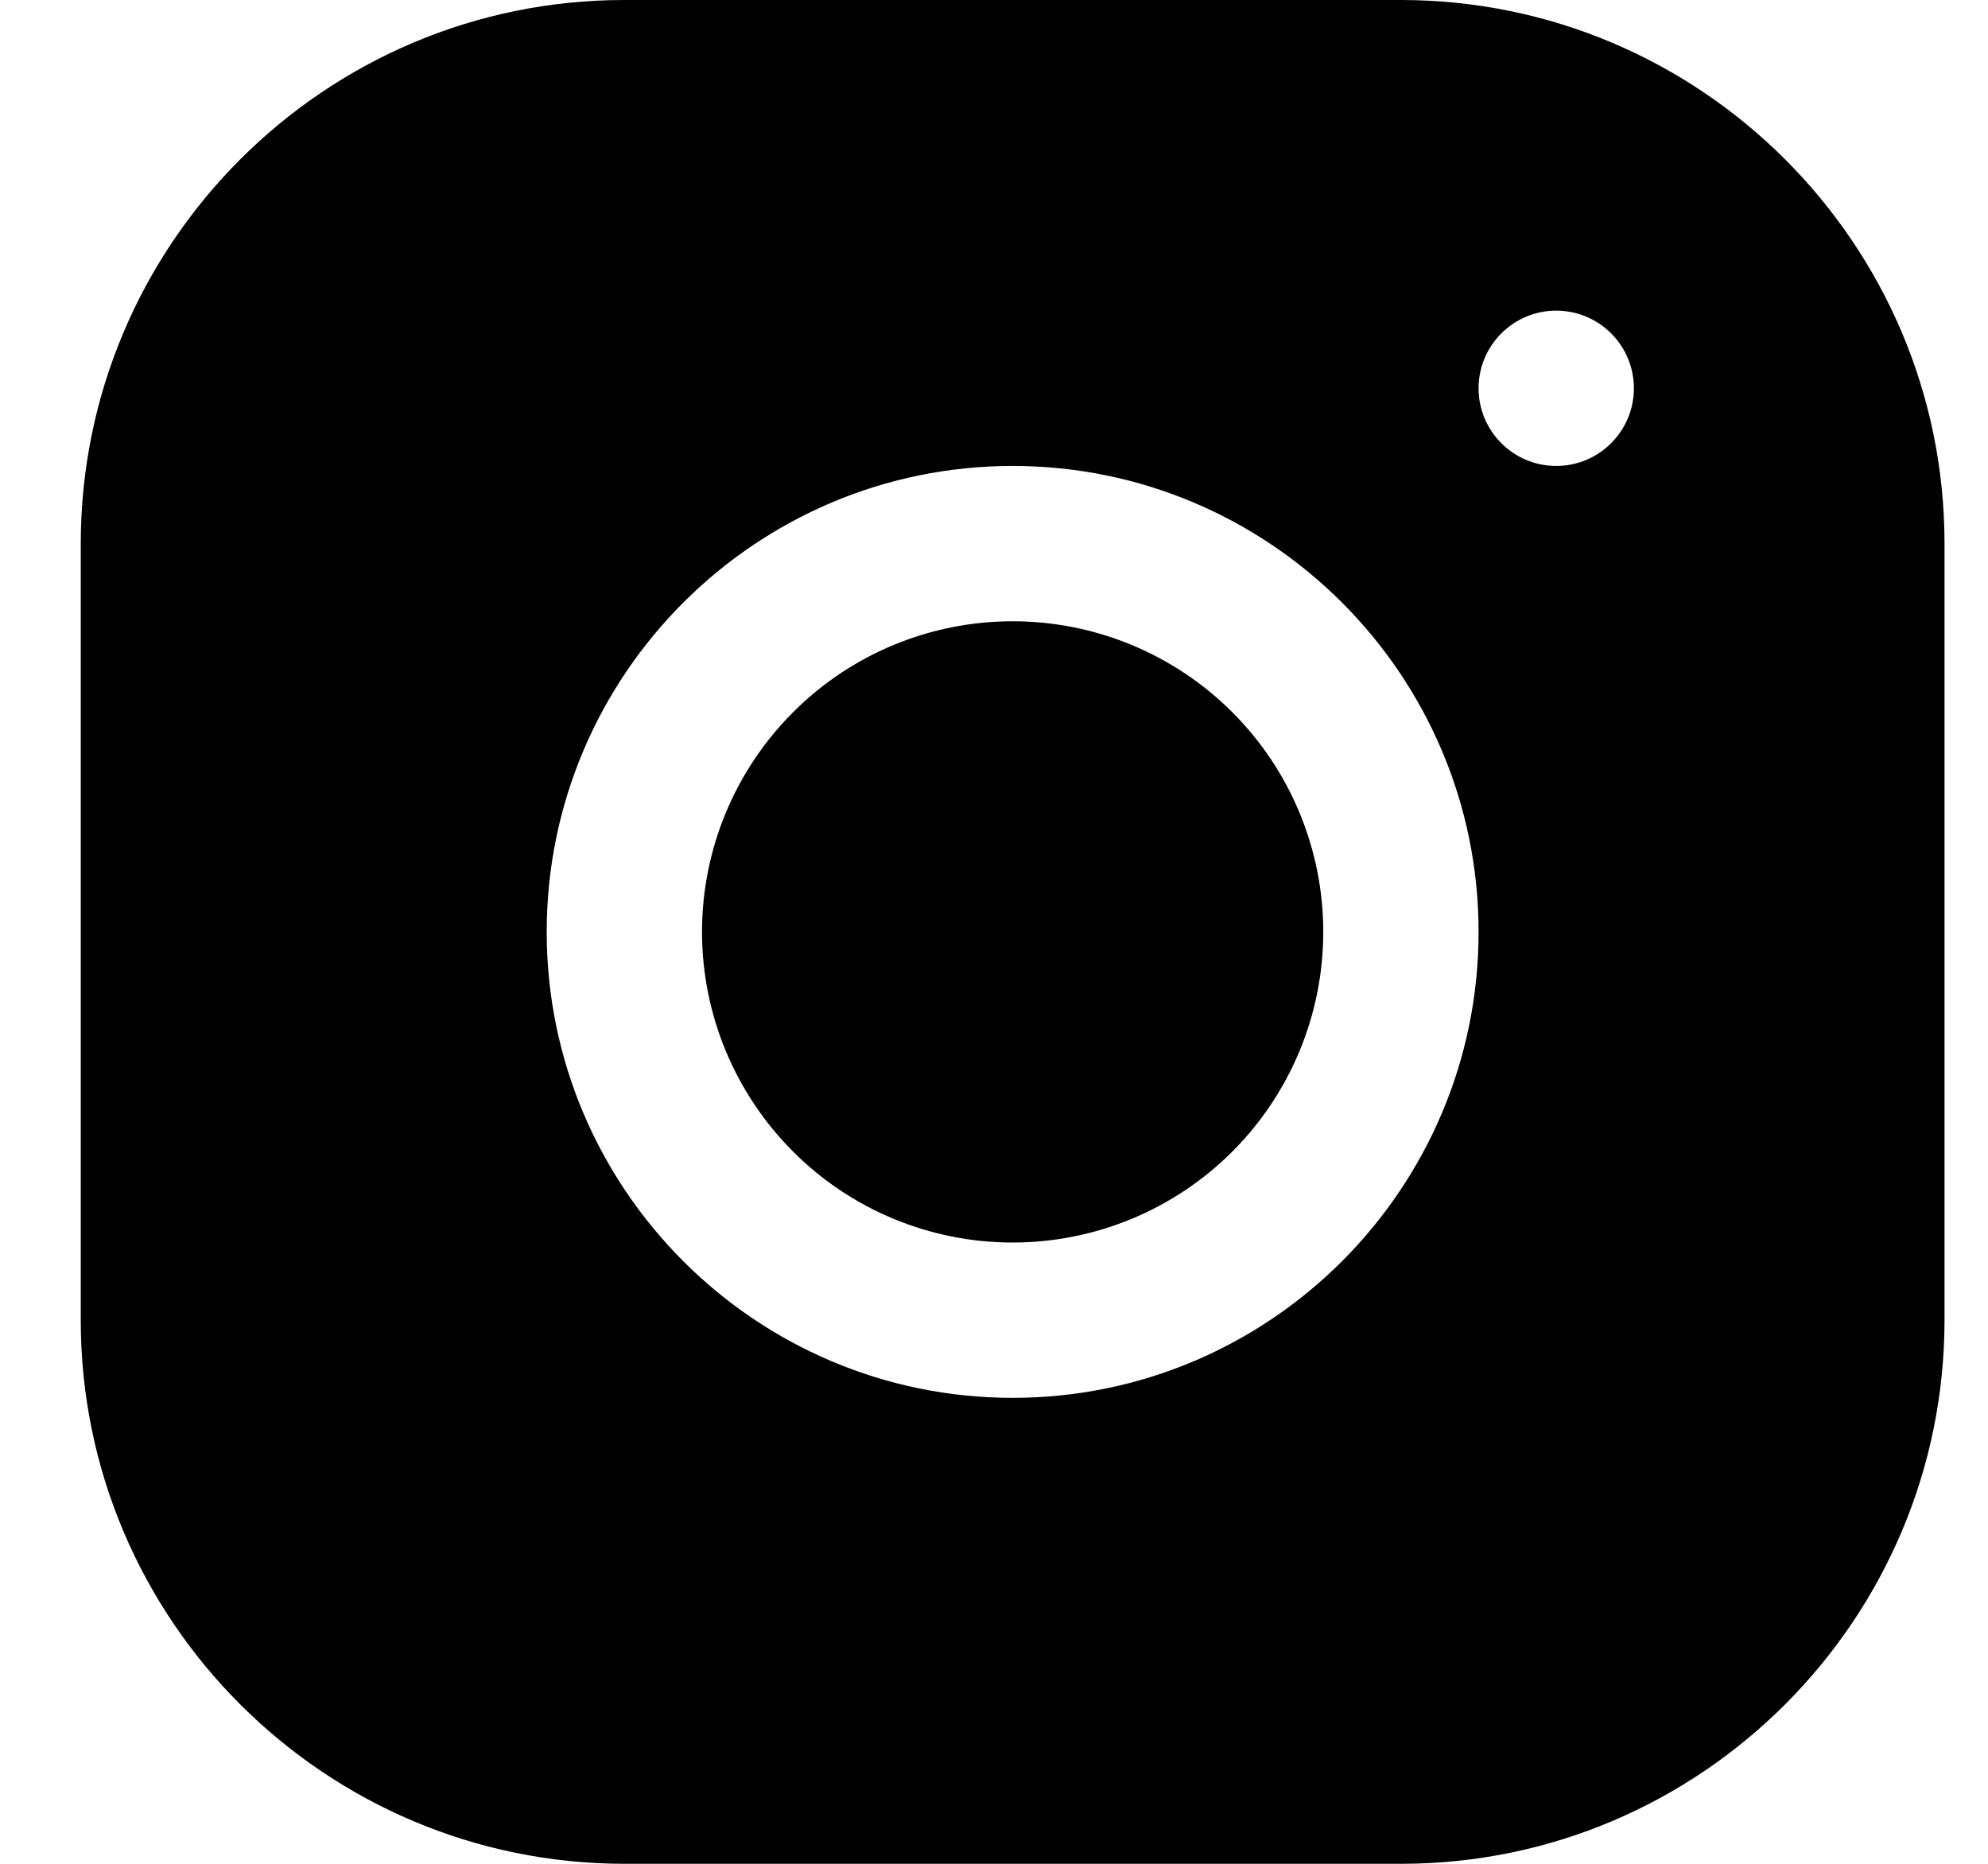
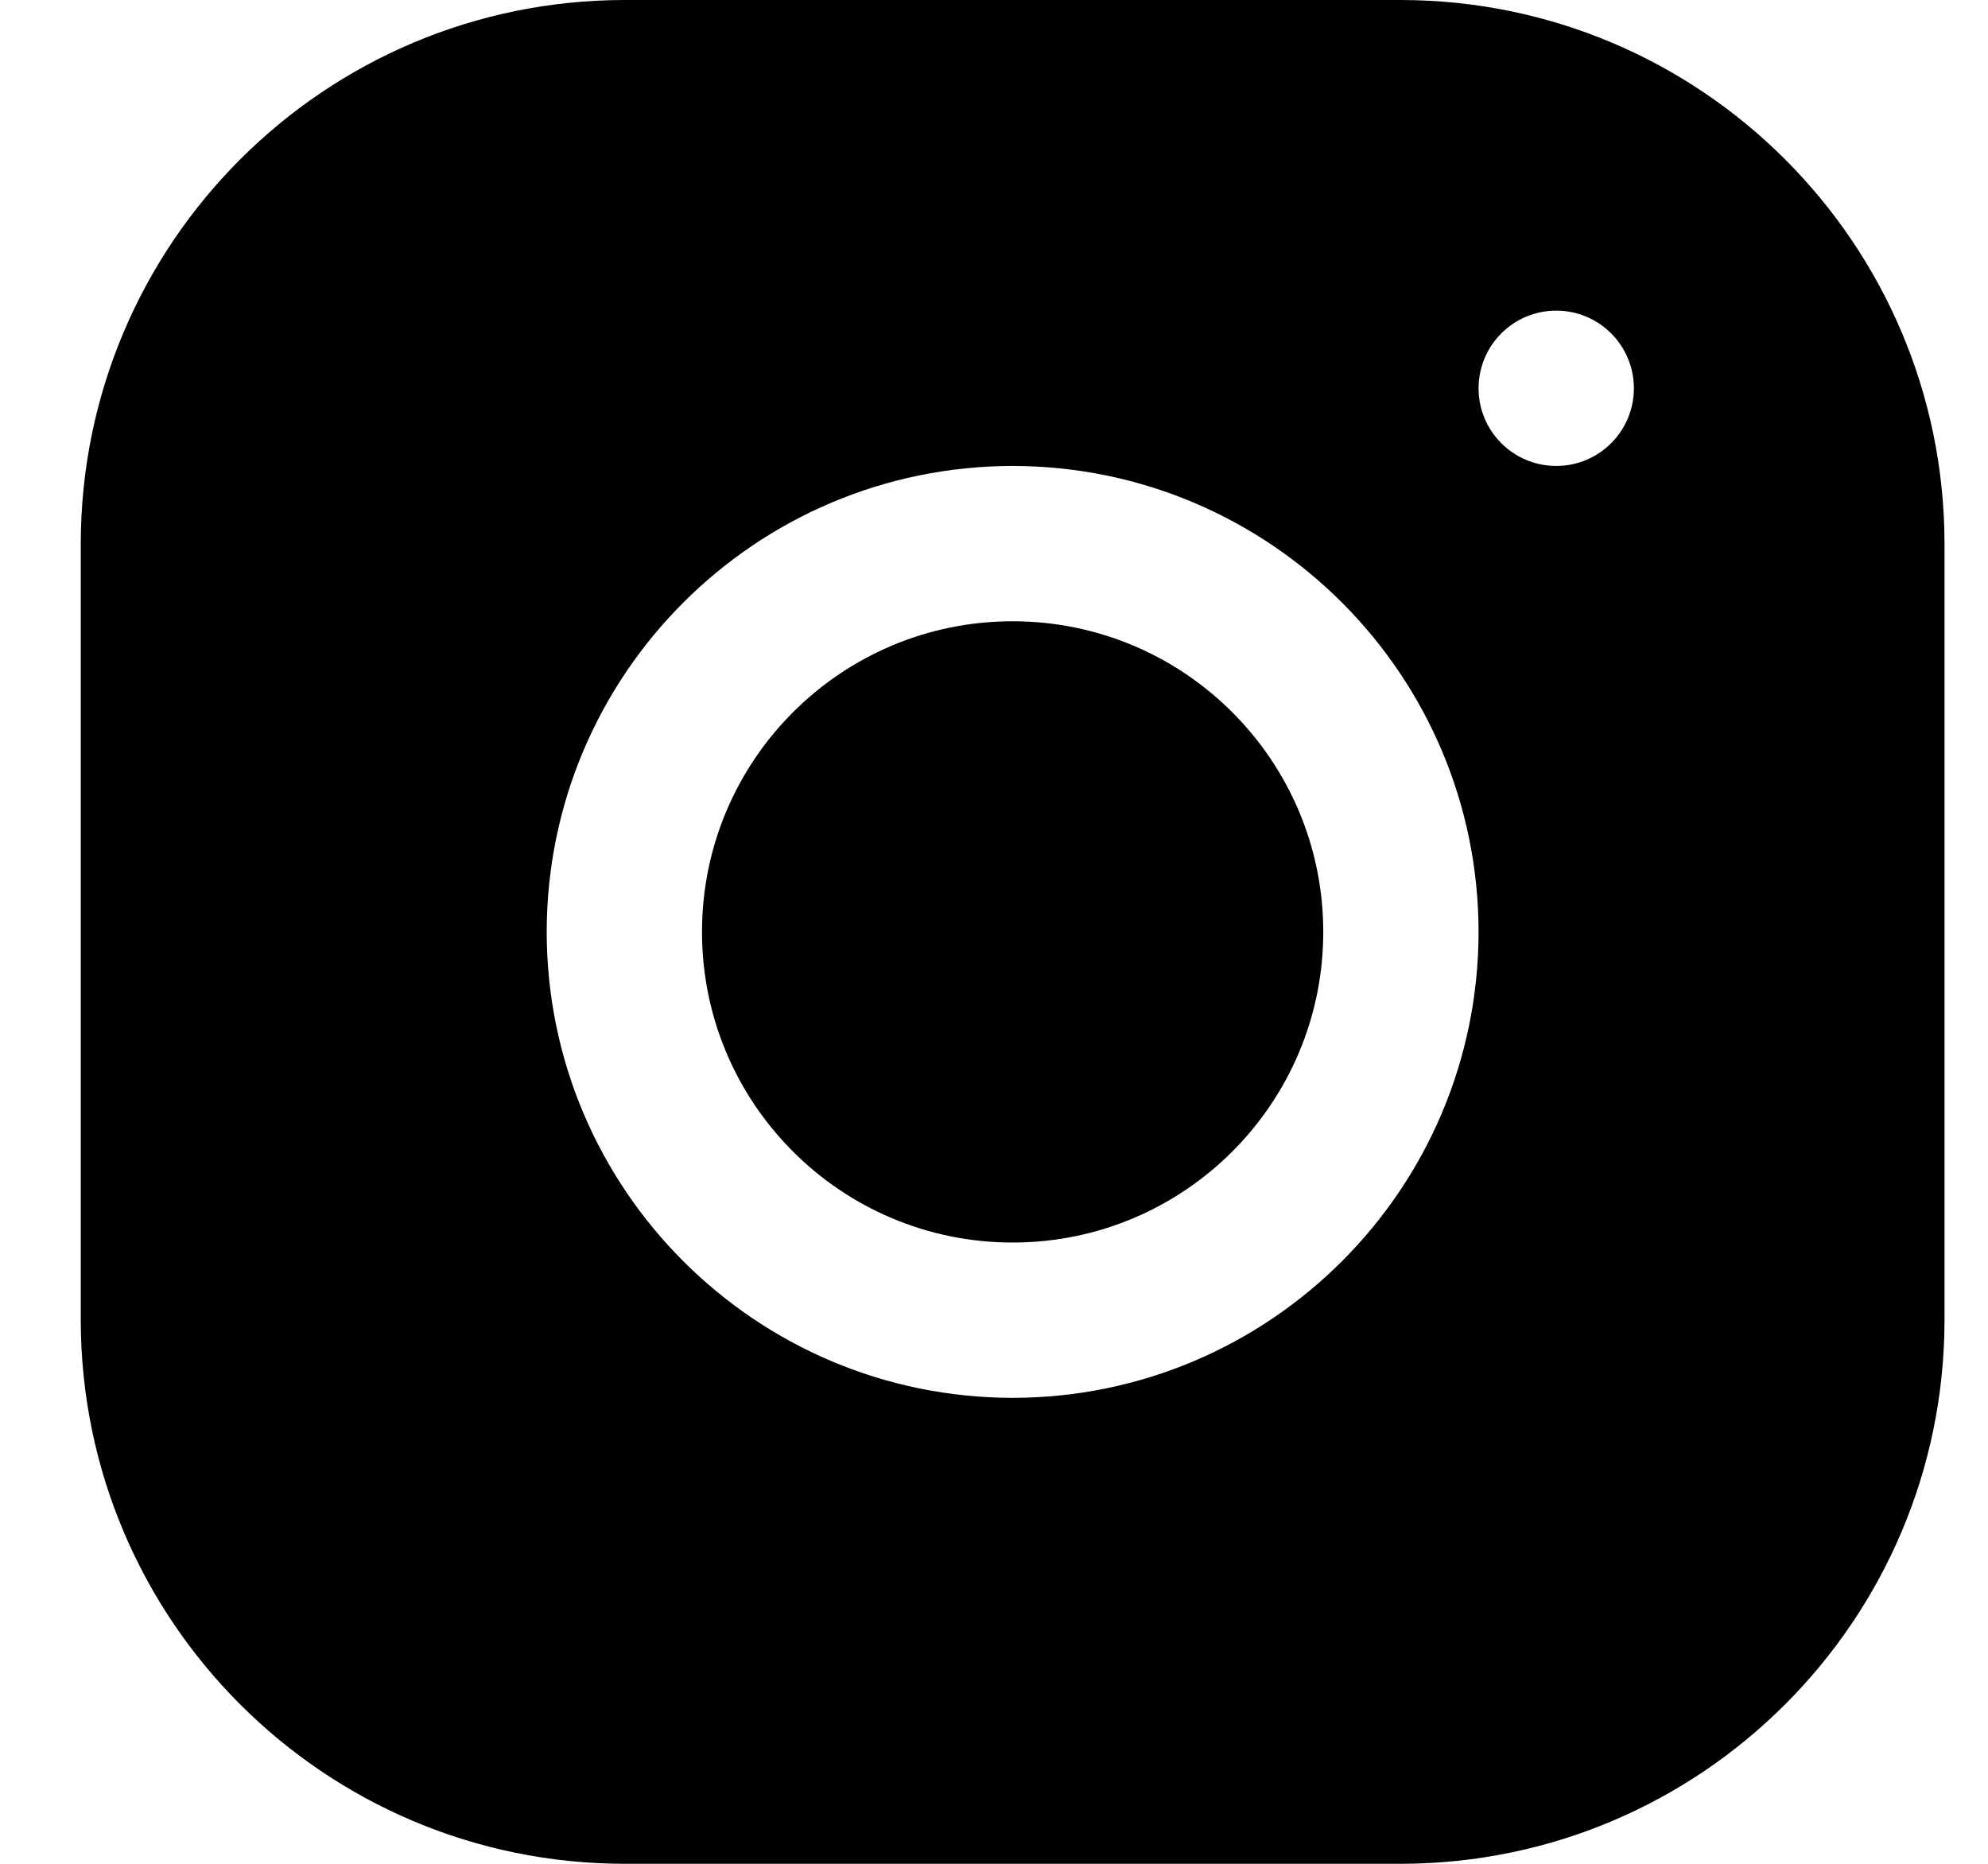
- <svg xmlns="http://www.w3.org/2000/svg" width="16" height="15" viewBox="0 0 16 15" fill="none">
-   <path d="M5.024 0C2.612 0 0.65 1.964 0.65 4.376V10.626C0.65 13.038 2.614 15 5.027 15H11.277C13.688 15 15.65 13.036 15.65 10.624V4.374C15.65 1.962 13.687 0 11.274 0H5.024ZM12.525 2.5C12.87 2.5 13.15 2.78 13.15 3.125C13.15 3.47 12.87 3.75 12.525 3.75C12.18 3.75 11.9 3.47 11.9 3.125C11.9 2.78 12.18 2.5 12.525 2.5ZM8.15 3.75C10.219 3.75 11.9 5.432 11.9 7.5C11.9 9.568 10.219 11.25 8.15 11.25C6.082 11.25 4.4 9.568 4.4 7.5C4.4 5.432 6.082 3.75 8.15 3.75ZM8.15 5C7.487 5 6.851 5.263 6.383 5.732C5.914 6.201 5.65 6.837 5.65 7.5C5.65 8.163 5.914 8.799 6.383 9.268C6.851 9.737 7.487 10 8.15 10C8.813 10 9.449 9.737 9.918 9.268C10.387 8.799 10.65 8.163 10.65 7.5C10.65 6.837 10.387 6.201 9.918 5.732C9.449 5.263 8.813 5 8.15 5V5Z" fill="black" />
+ <svg xmlns="http://www.w3.org/2000/svg" width="16" height="15" fill="none">
+   <path d="M5.024 0A4.38 4.38 0 00.65 4.376v6.25A4.38 4.38 0 005.027 15h6.25a4.38 4.38 0 004.373-4.376v-6.25A4.38 4.38 0 0011.274 0h-6.25zm7.501 2.5a.625.625 0 110 1.25.625.625 0 010-1.25zM8.15 3.75A3.754 3.754 0 0111.9 7.5a3.754 3.754 0 01-3.75 3.75A3.754 3.754 0 014.4 7.5a3.754 3.754 0 013.75-3.75zm0 1.25a2.5 2.5 0 100 5 2.5 2.5 0 000-5z" fill="#000" />
</svg>
